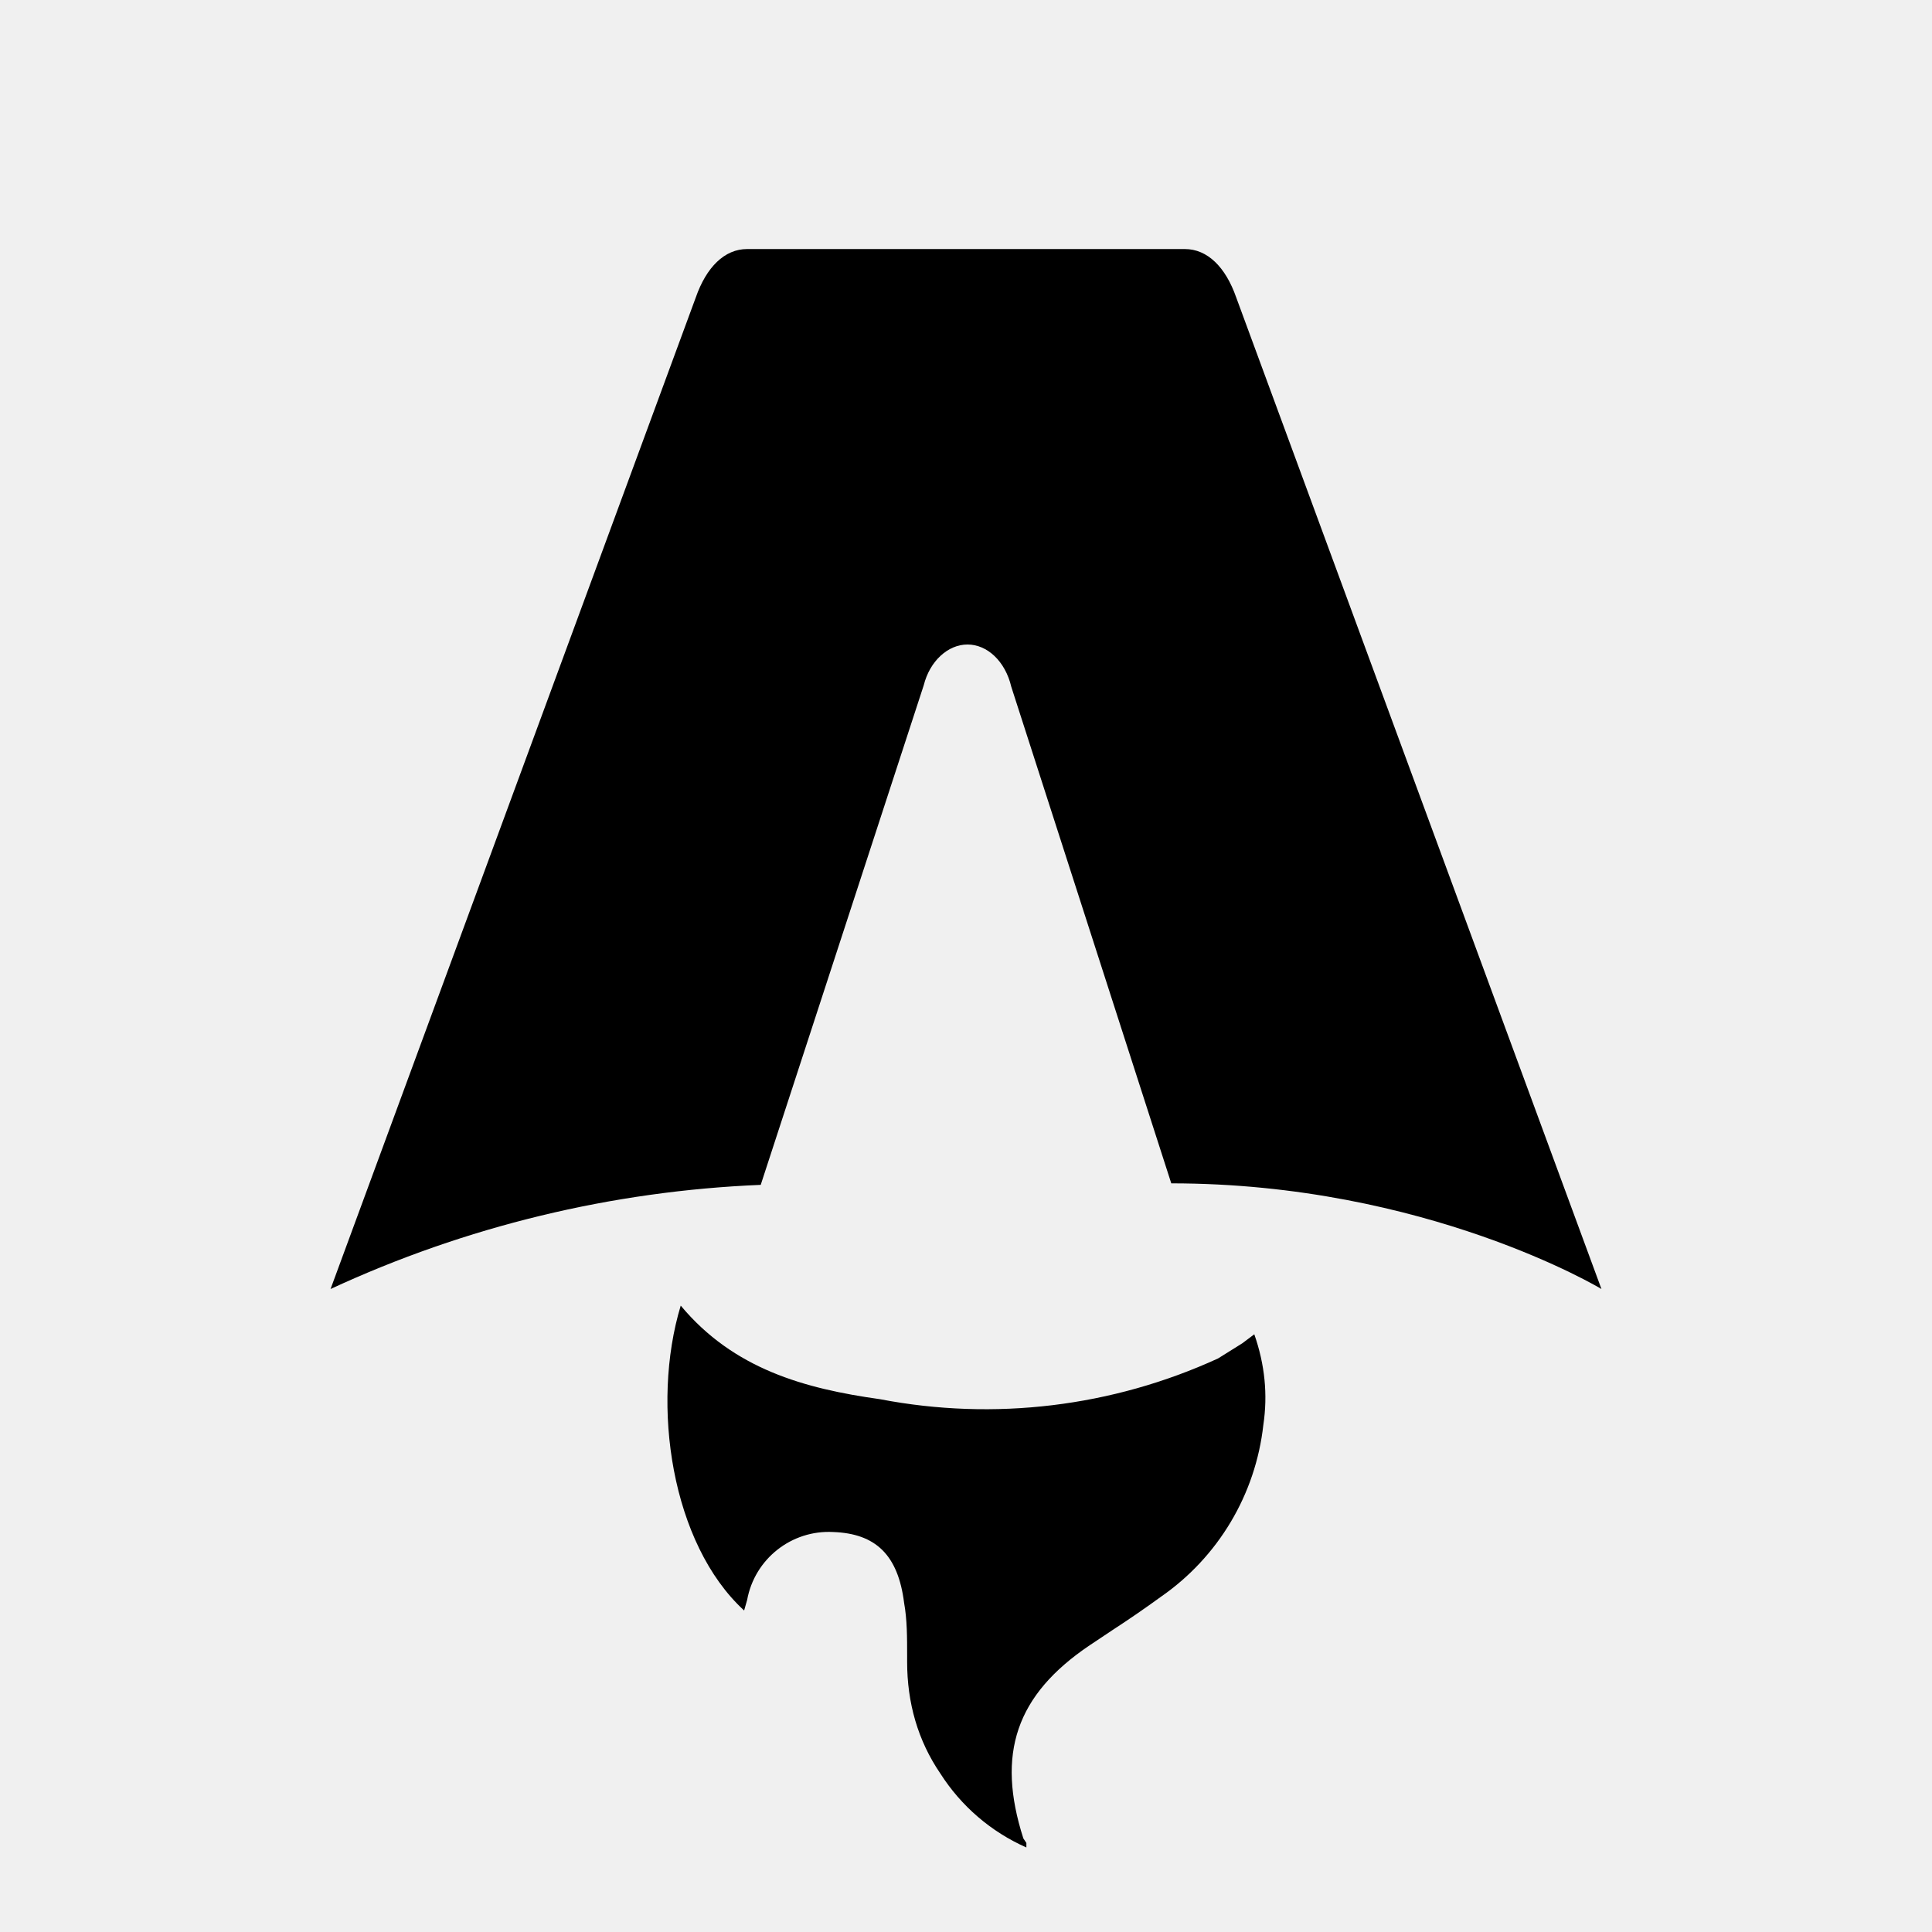
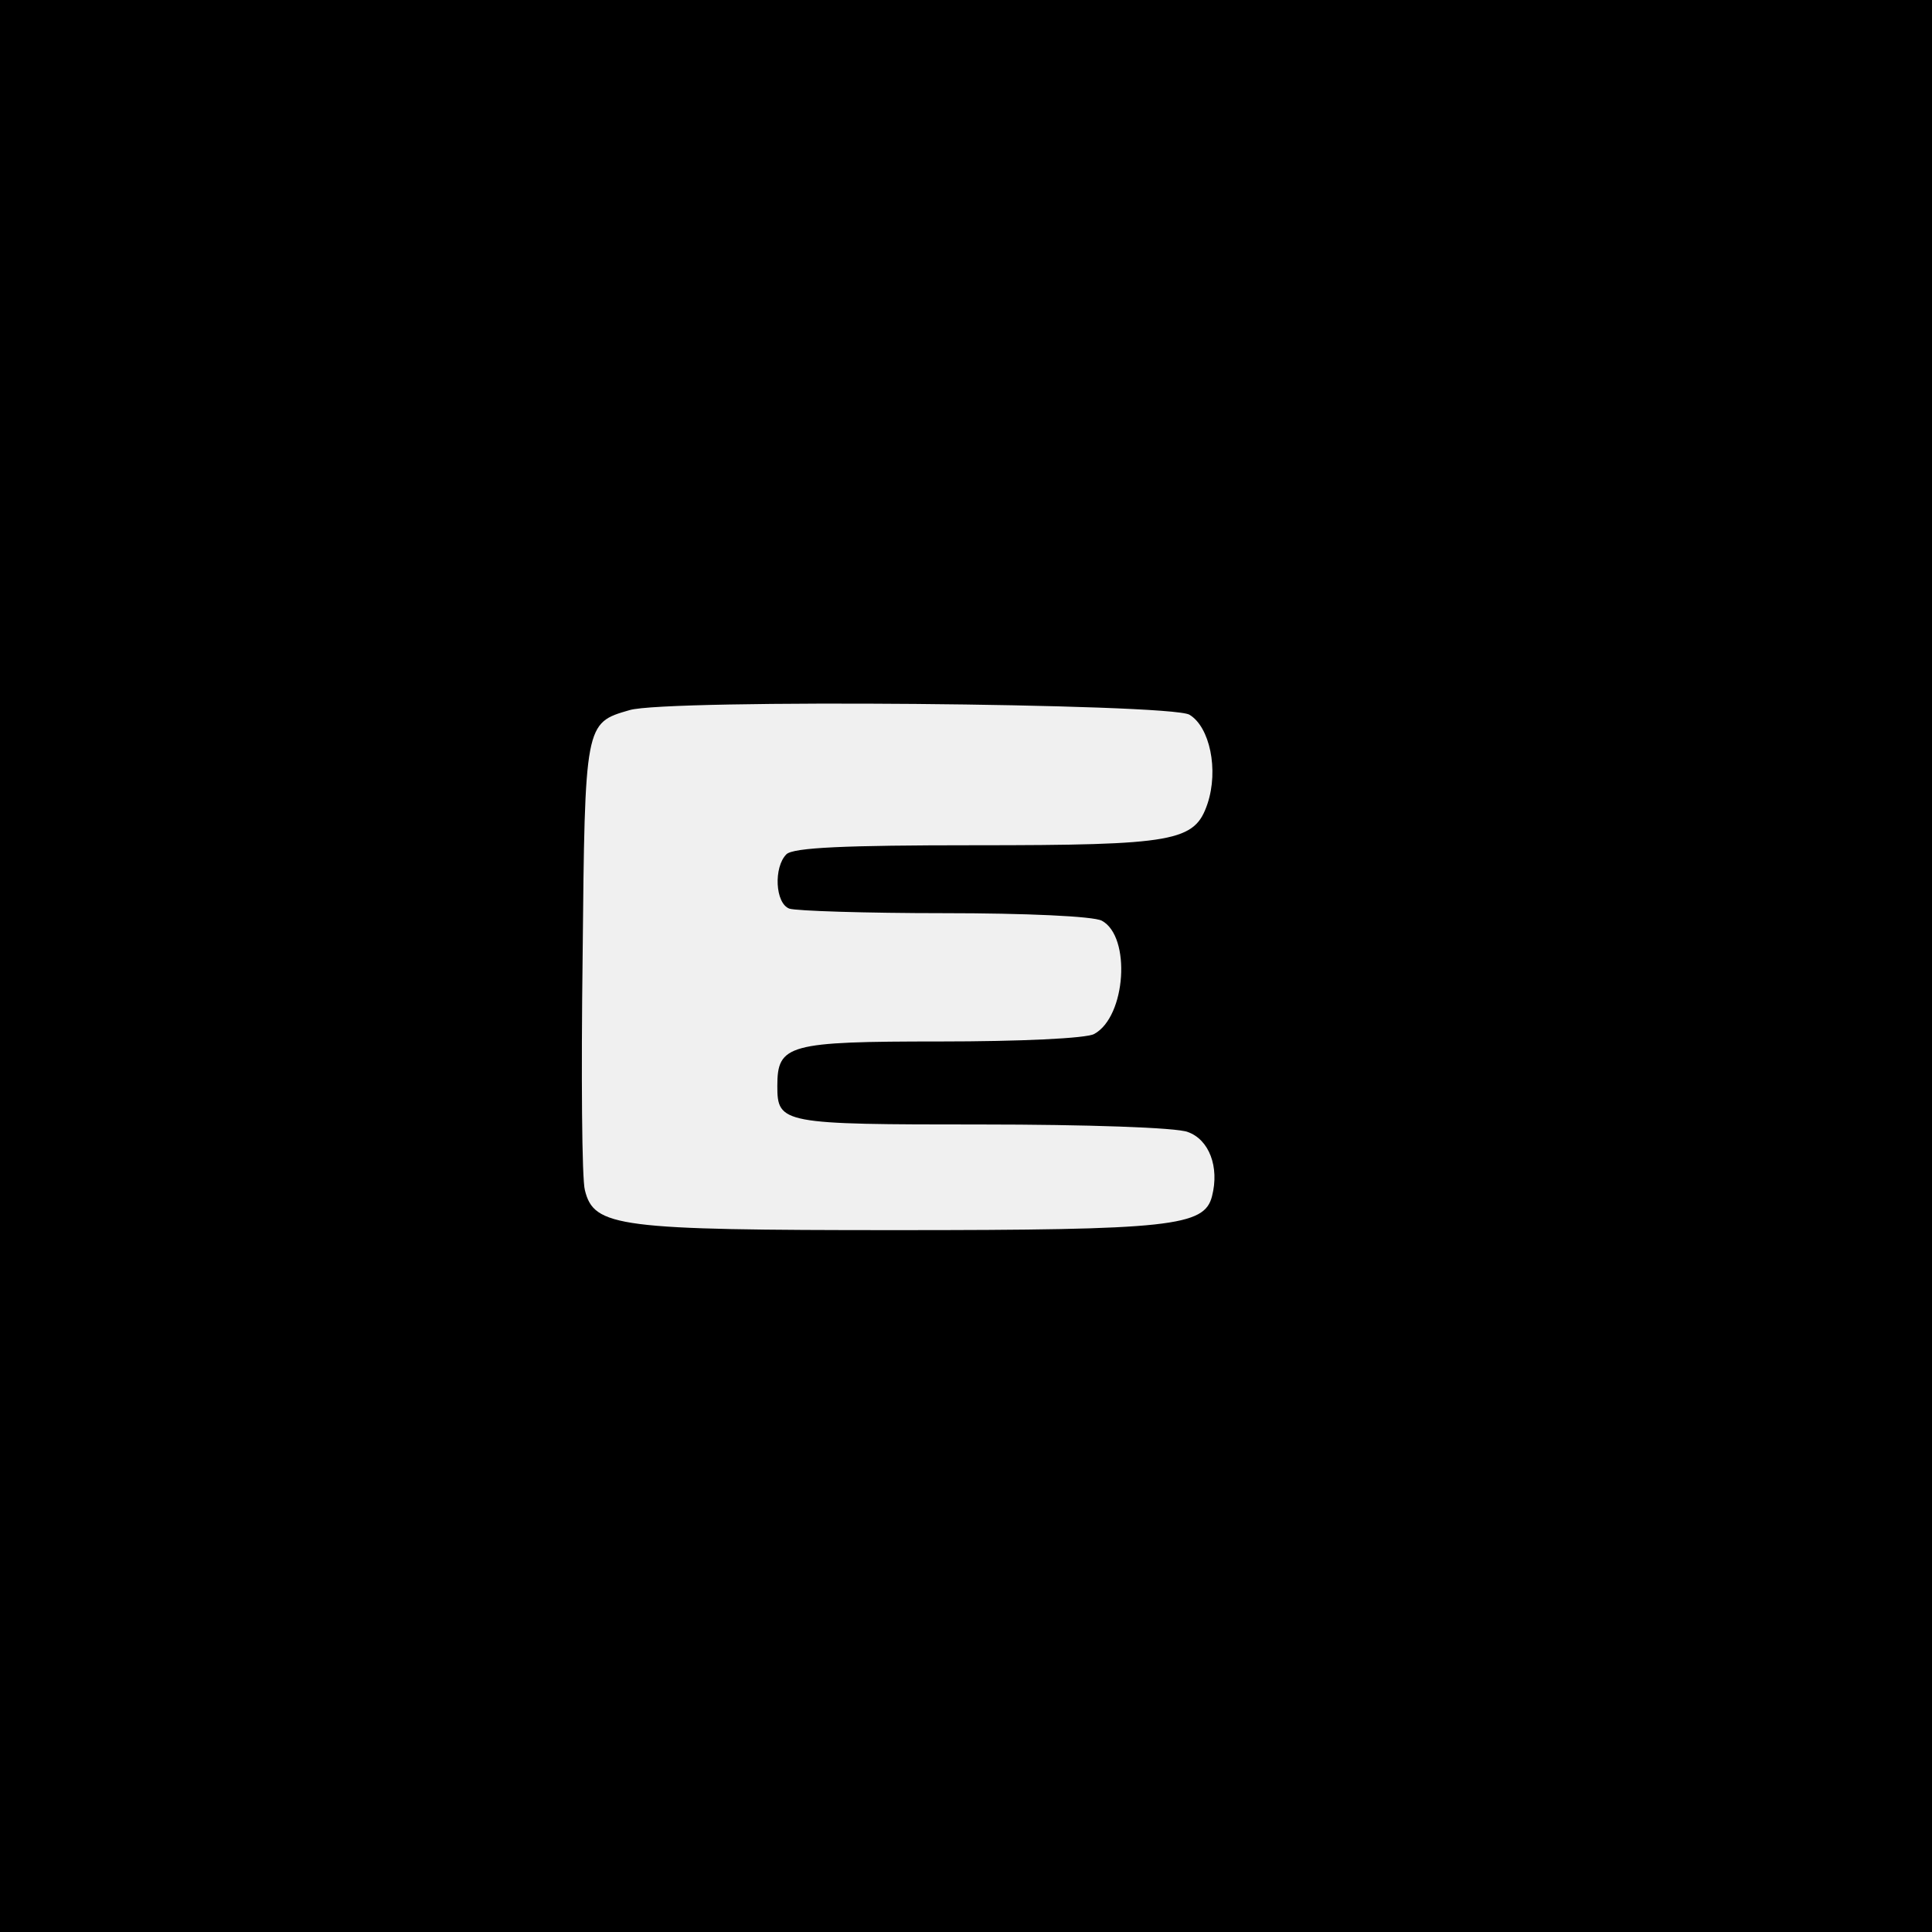
- <svg xmlns="http://www.w3.org/2000/svg" fill="none" viewBox="0 0 128 128">
-   <path d="M50.4 78.5a75.1 75.1 0 0 0-28.5 6.9l24.2-65.7c.7-2 1.9-3.2 3.4-3.2h29c1.5 0 2.7 1.2 3.4 3.2l24.2 65.7s-11.6-7-28.5-7L67 45.5c-.4-1.7-1.6-2.8-2.9-2.8-1.3 0-2.5 1.1-2.9 2.7L50.4 78.5Zm-1.1 28.2Zm-4.2-20.2c-2 6.6-.6 15.8 4.2 20.2a17.5 17.5 0 0 1 .2-.7 5.5 5.5 0 0 1 5.7-4.5c2.8.1 4.3 1.5 4.7 4.7.2 1.1.2 2.3.2 3.5v.4c0 2.7.7 5.2 2.2 7.4a13 13 0 0 0 5.7 4.9v-.3l-.2-.3c-1.8-5.6-.5-9.5 4.4-12.8l1.5-1a73 73 0 0 0 3.2-2.2 16 16 0 0 0 6.8-11.4c.3-2 .1-4-.6-6l-.8.6-1.6 1a37 37 0 0 1-22.4 2.7c-5-.7-9.7-2-13.2-6.2Z" />
-   <style>
-         path { fill: #000; }
-         @media (prefers-color-scheme: dark) {
-             path { fill: #FFF; }
-         }
-     </style>
+ <svg xmlns="http://www.w3.org/2000/svg" version="1.0" width="256pt" height="256pt" viewBox="0 0 256 256" preserveAspectRatio="xMidYMid meet">
+   <g transform="translate(0,256) scale(0.1,-0.1)" fill="#000000" stroke="none">
+     <path d="M0 1280 l0 -1280 1280 0 1280 0 0 1280 0 1280 -1280 0 -1280 0 0 -1280z m1576 333 c27 -16 39 -73 24 -118 -17 -50 -42 -55 -309 -55 -171 0 -240 -3 -249 -12 -17 -17 -15 -65 4 -72 9 -3 101 -6 205 -6 107 0 198 -4 209 -10 39 -21 32 -127 -10 -150 -10 -6 -100 -10 -204 -10 -202 0 -216 -4 -216 -59 0 -50 6 -51 271 -51 136 0 259 -4 273 -10 28 -10 42 -46 32 -85 -10 -40 -54 -45 -419 -45 -368 0 -400 4 -412 53 -4 14 -5 153 -3 309 3 310 3 310 62 327 48 15 716 9 742 -6z" />
+   </g>
</svg>
